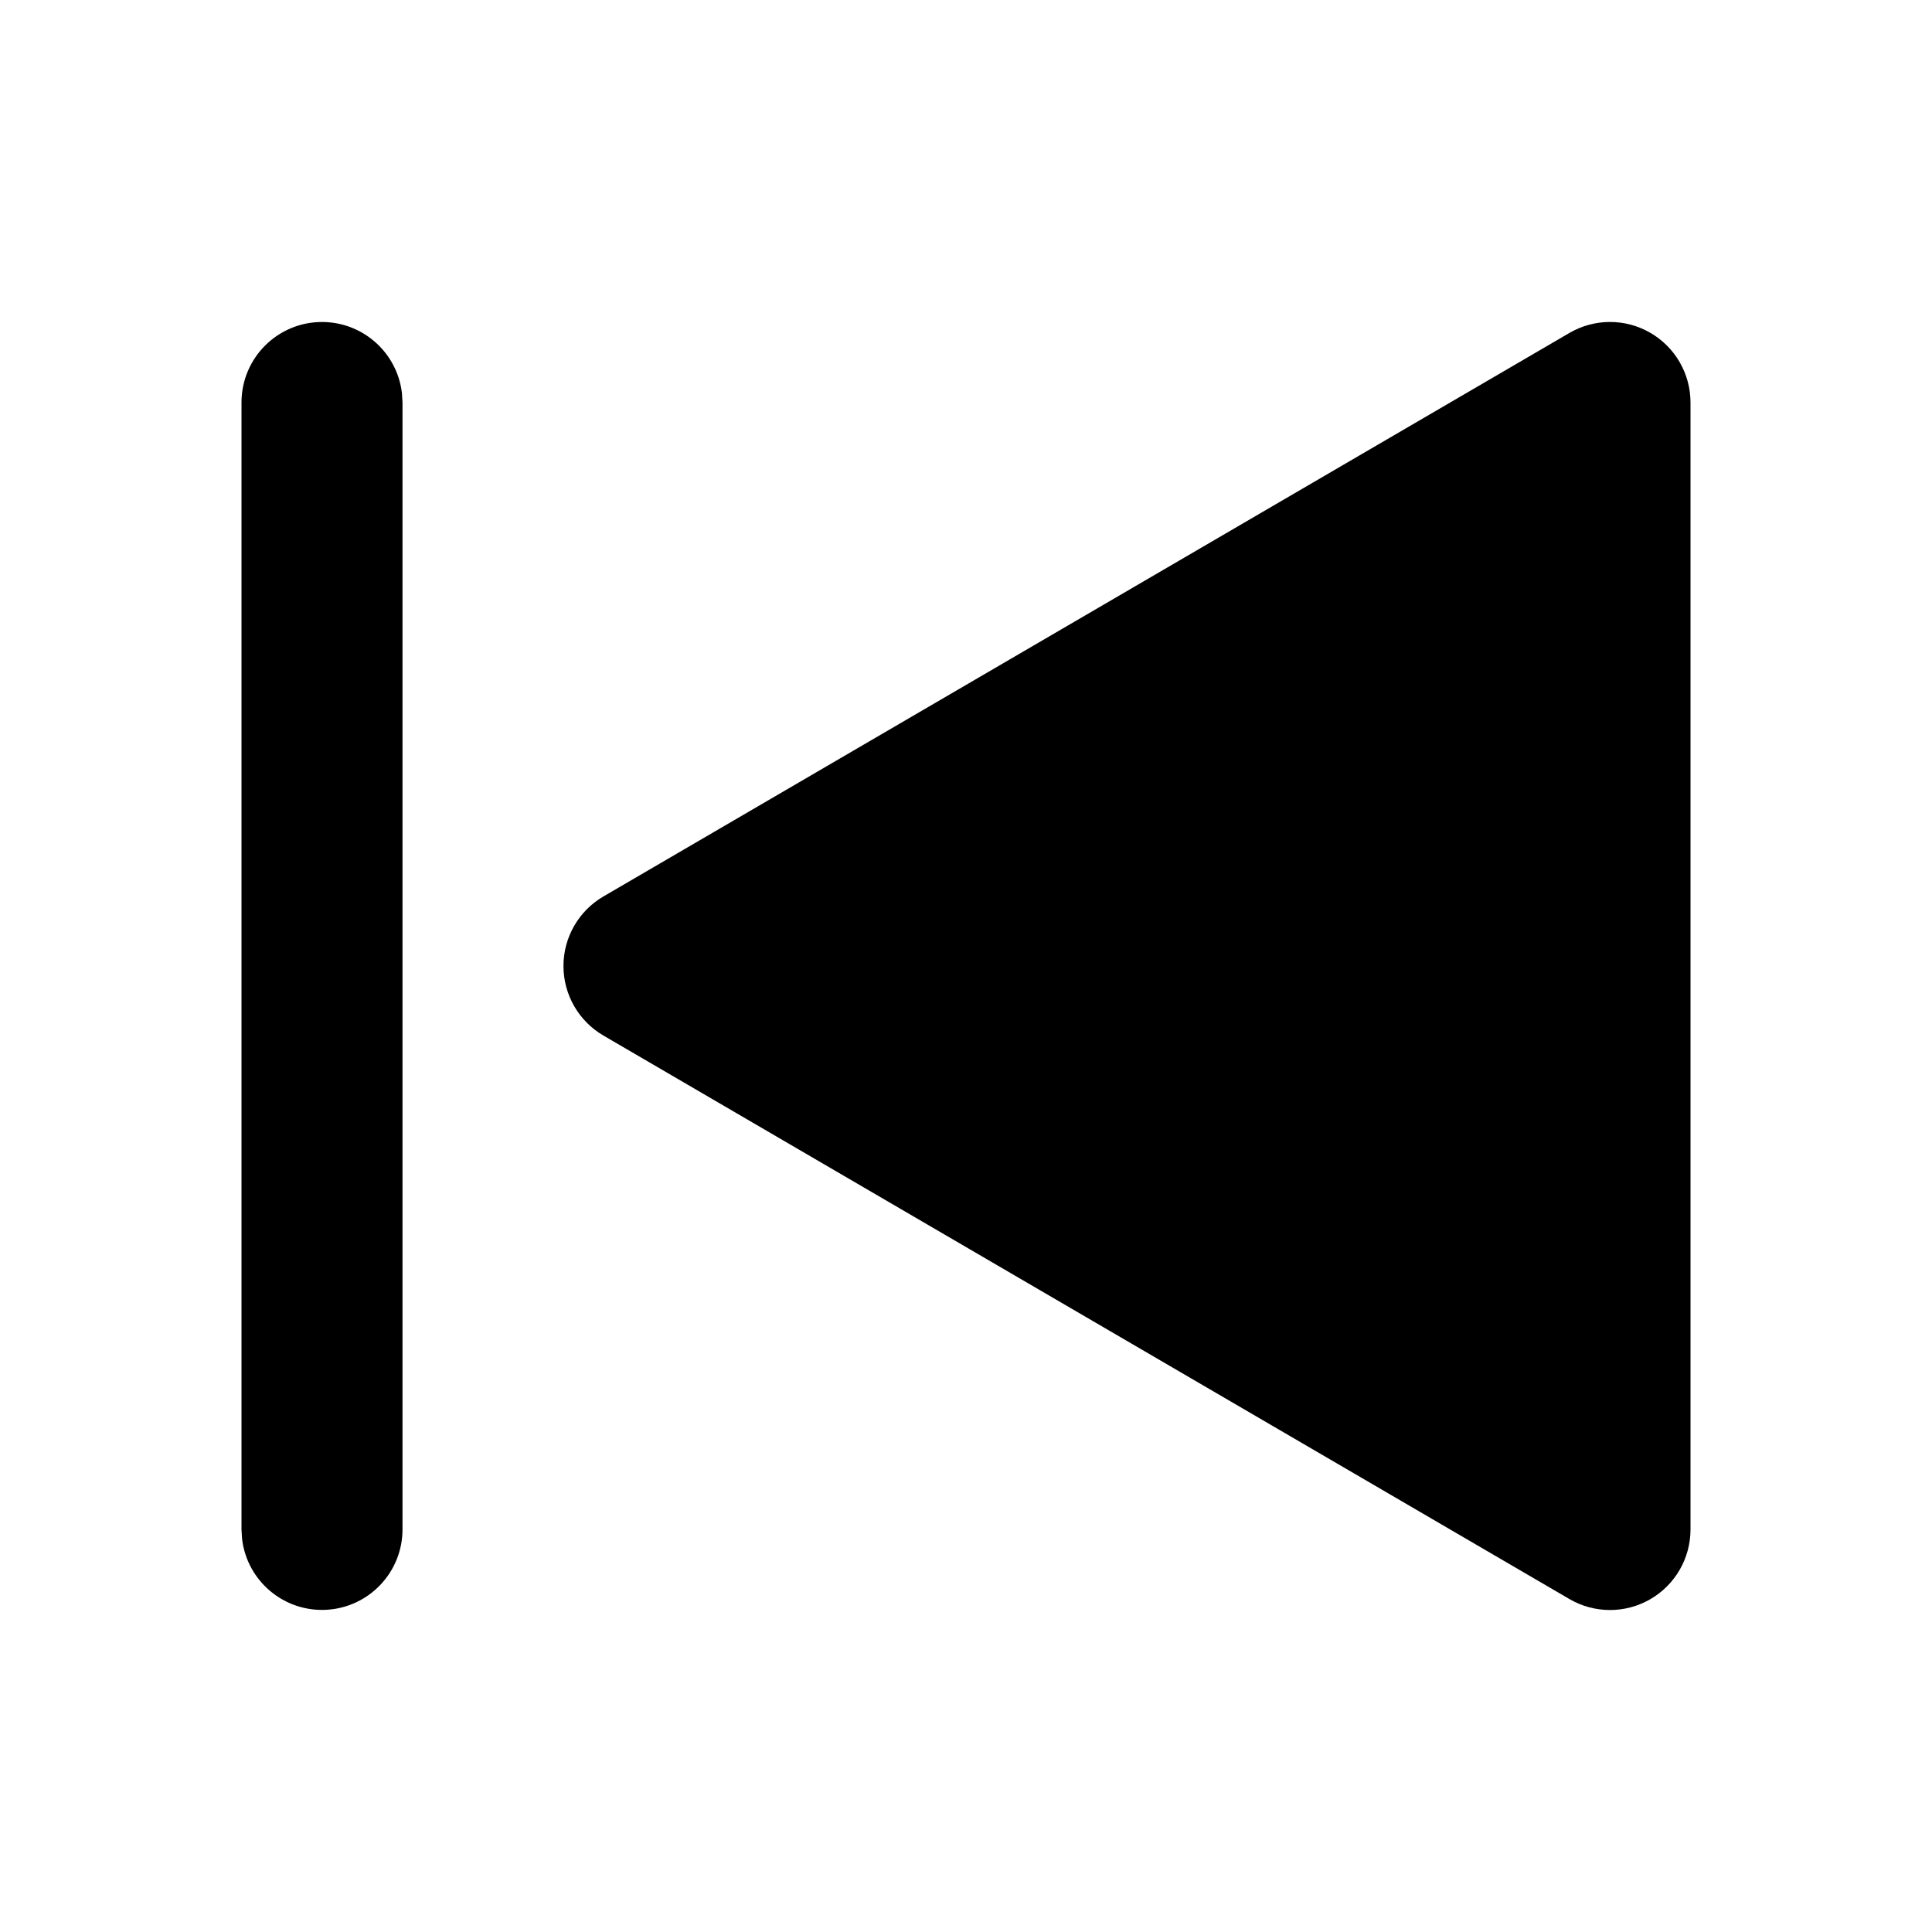
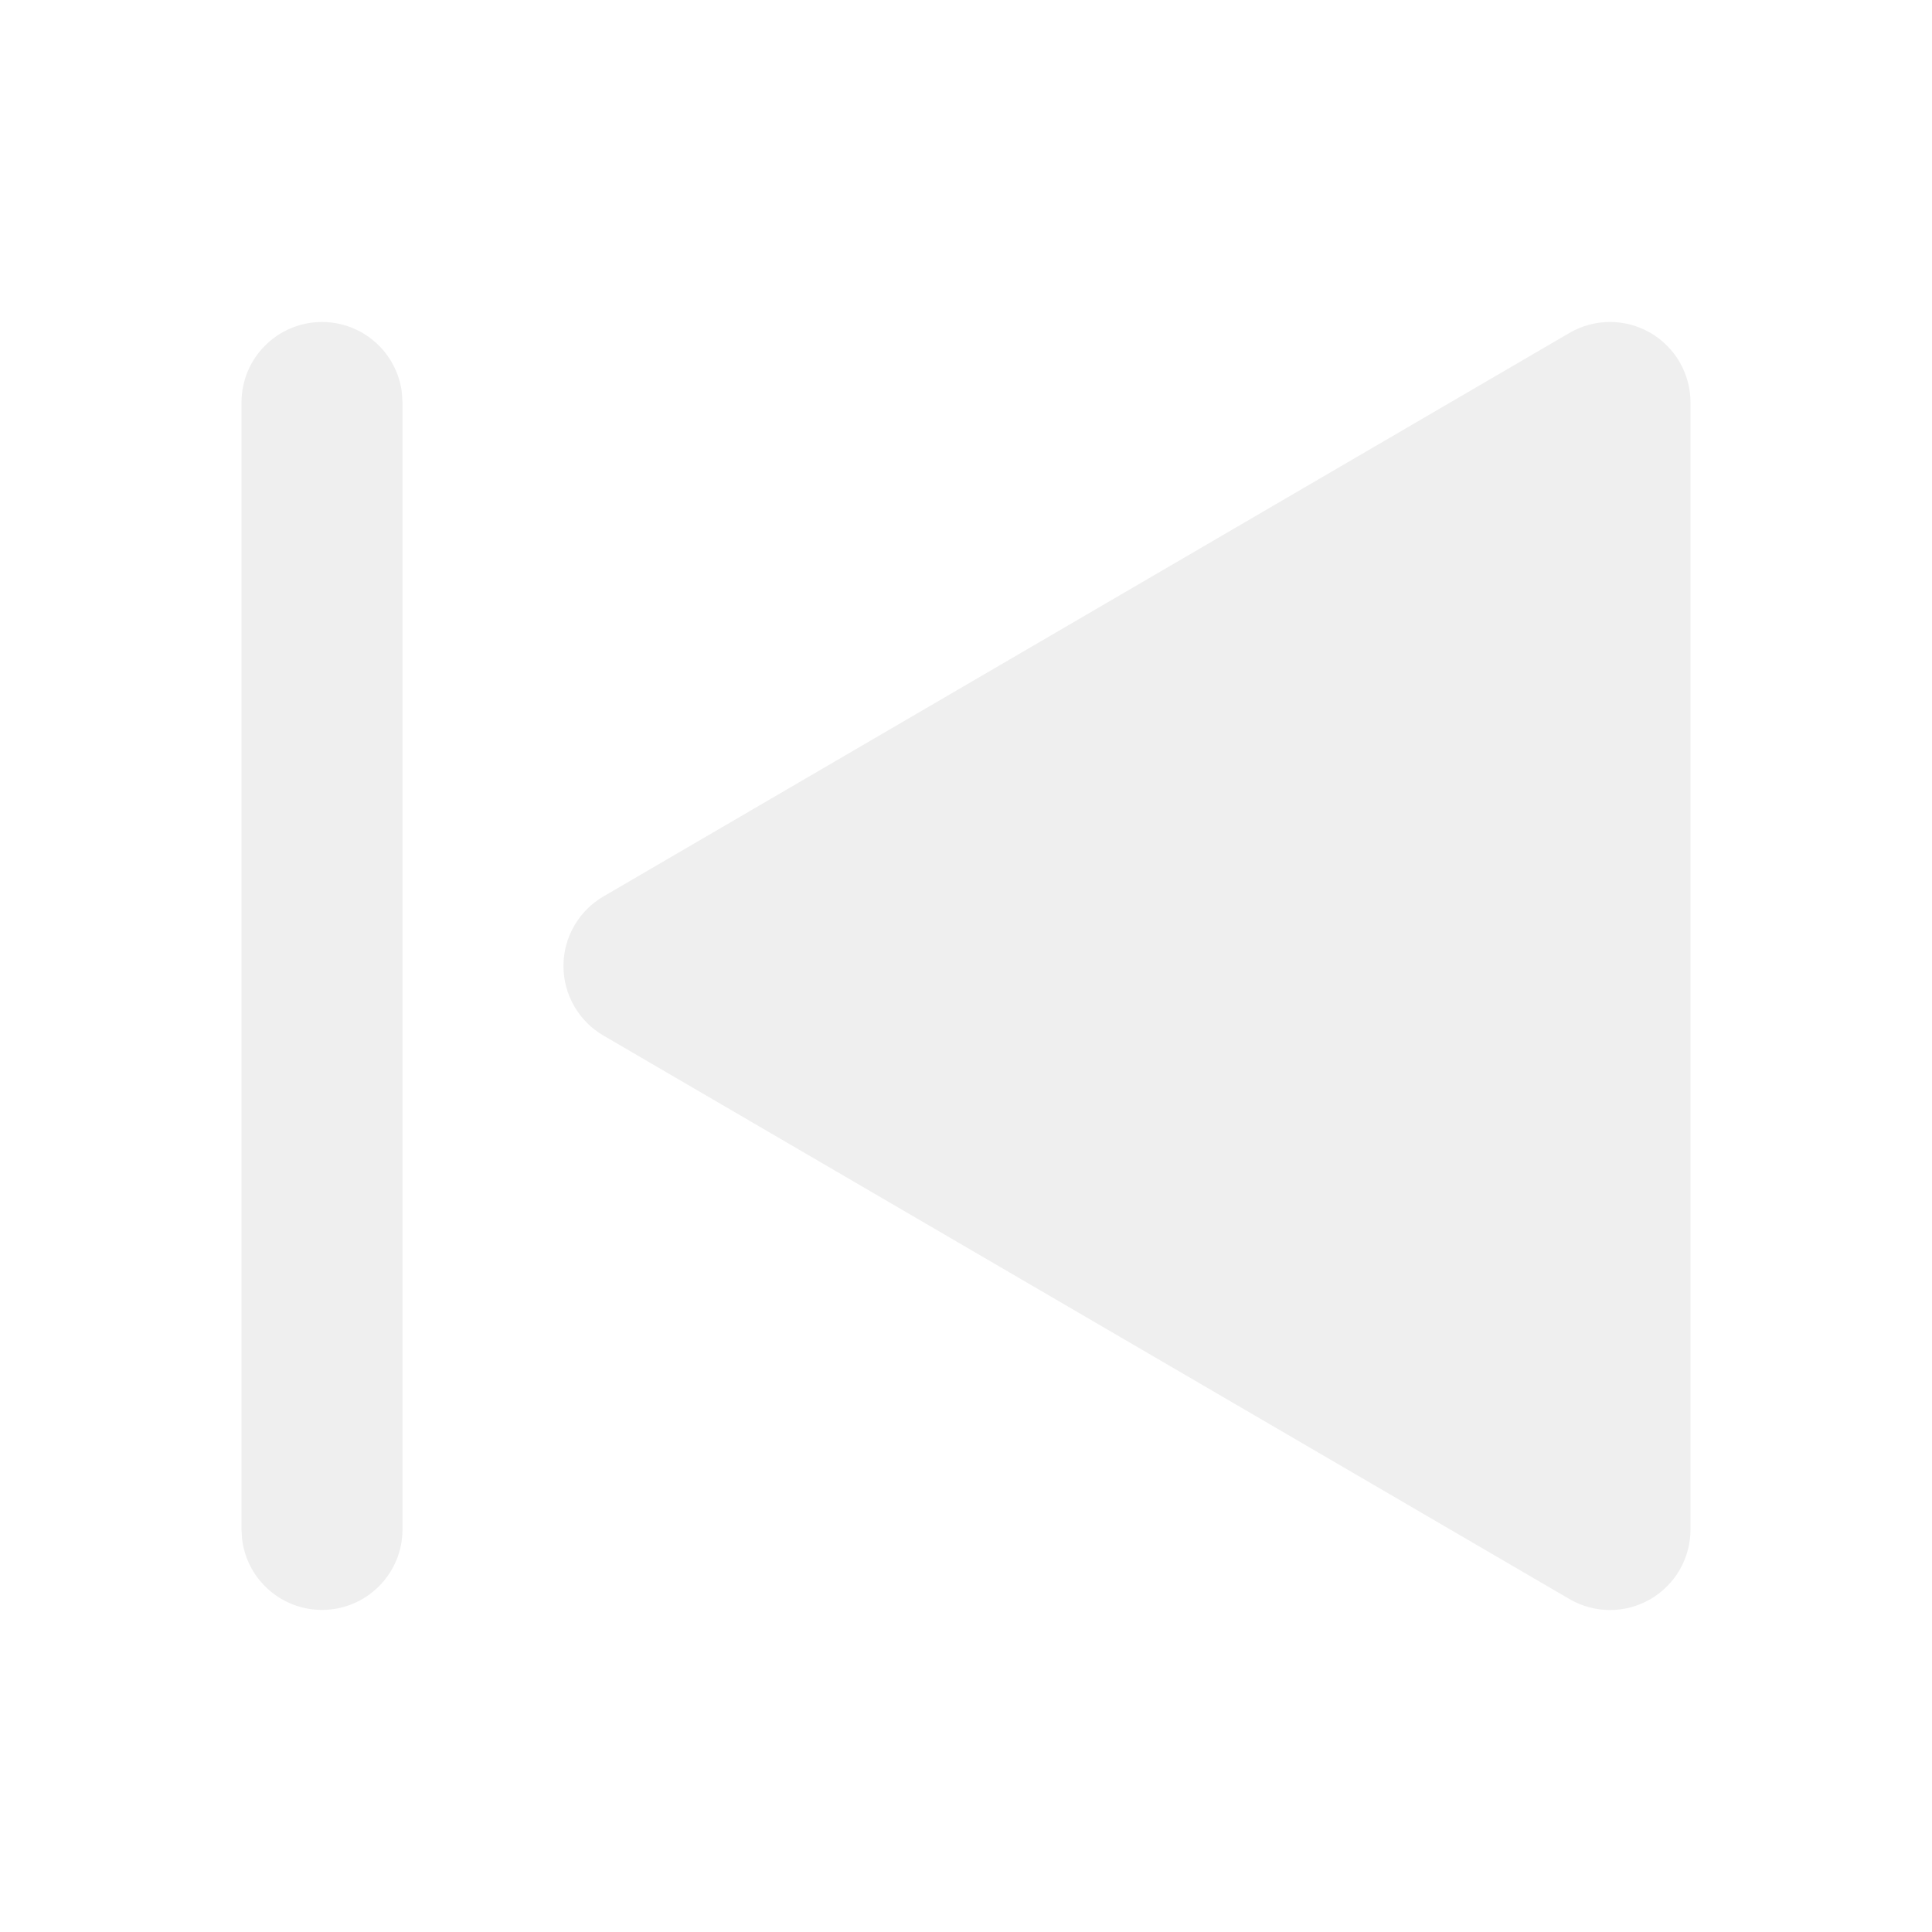
<svg width="44" height="44" viewBox="0 0 24 24" stroke-width="1.5" stroke="#efefef" fill="none" stroke-linecap="round" stroke-linejoin="round">
  <path stroke="none" d="M0 0h24v24H0z" fill="none" />
-   <path d="M19.496 4.136l-12 7a1 1 0 0 0 0 1.728l12 7a1 1 0 0 0 1.504 -.864v-14a1 1 0 0 0 -1.504 -.864z" stroke-width="0" fill="currentColor" />
-   <path d="M4 4a1 1 0 0 1 .993 .883l.007 .117v14a1 1 0 0 1 -1.993 .117l-.007 -.117v-14a1 1 0 0 1 1 -1z" stroke-width="0" fill="currentColor" />
+   <path d="M19.496 4.136l-12 7a1 1 0 0 0 0 1.728l12 7a1 1 0 0 0 1.504 -.864v-14a1 1 0 0 0 -1.504 -.864z" stroke-width="0" fill="#efefef" />
+   <path d="M4 4a1 1 0 0 1 .993 .883l.007 .117v14a1 1 0 0 1 -1.993 .117l-.007 -.117v-14a1 1 0 0 1 1 -1z" stroke-width="0" fill="#efefef" />
</svg>
